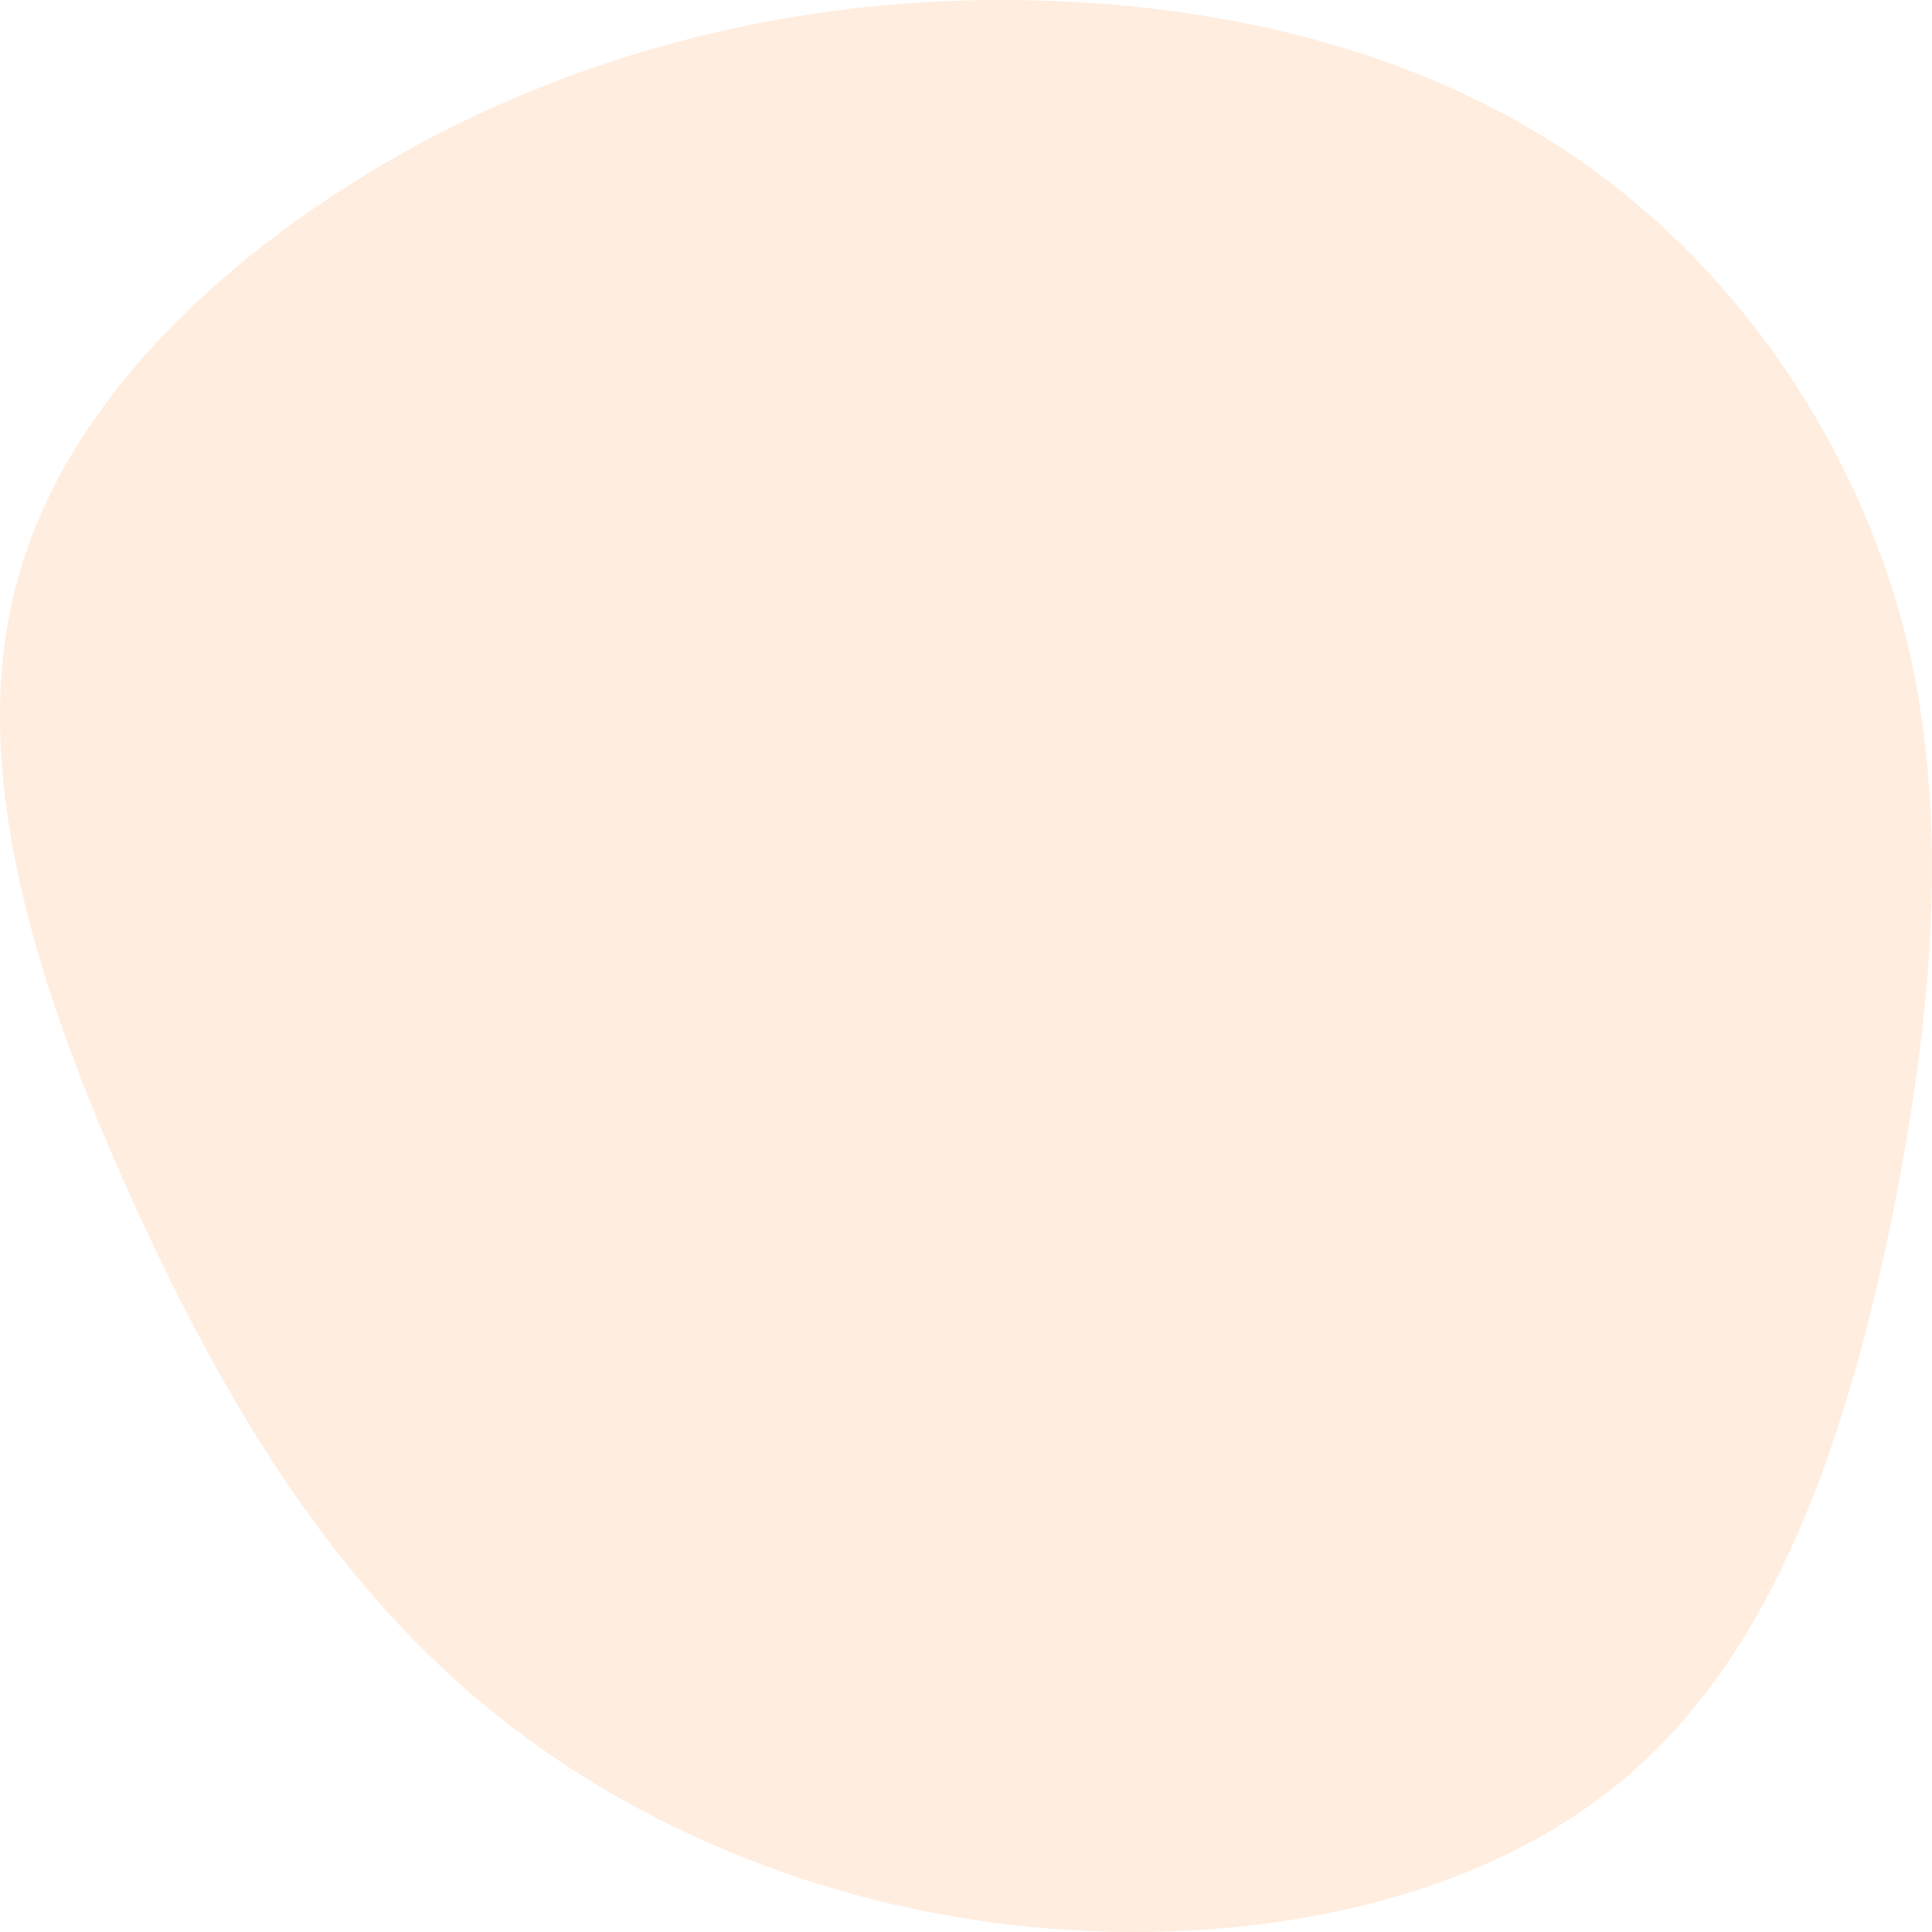
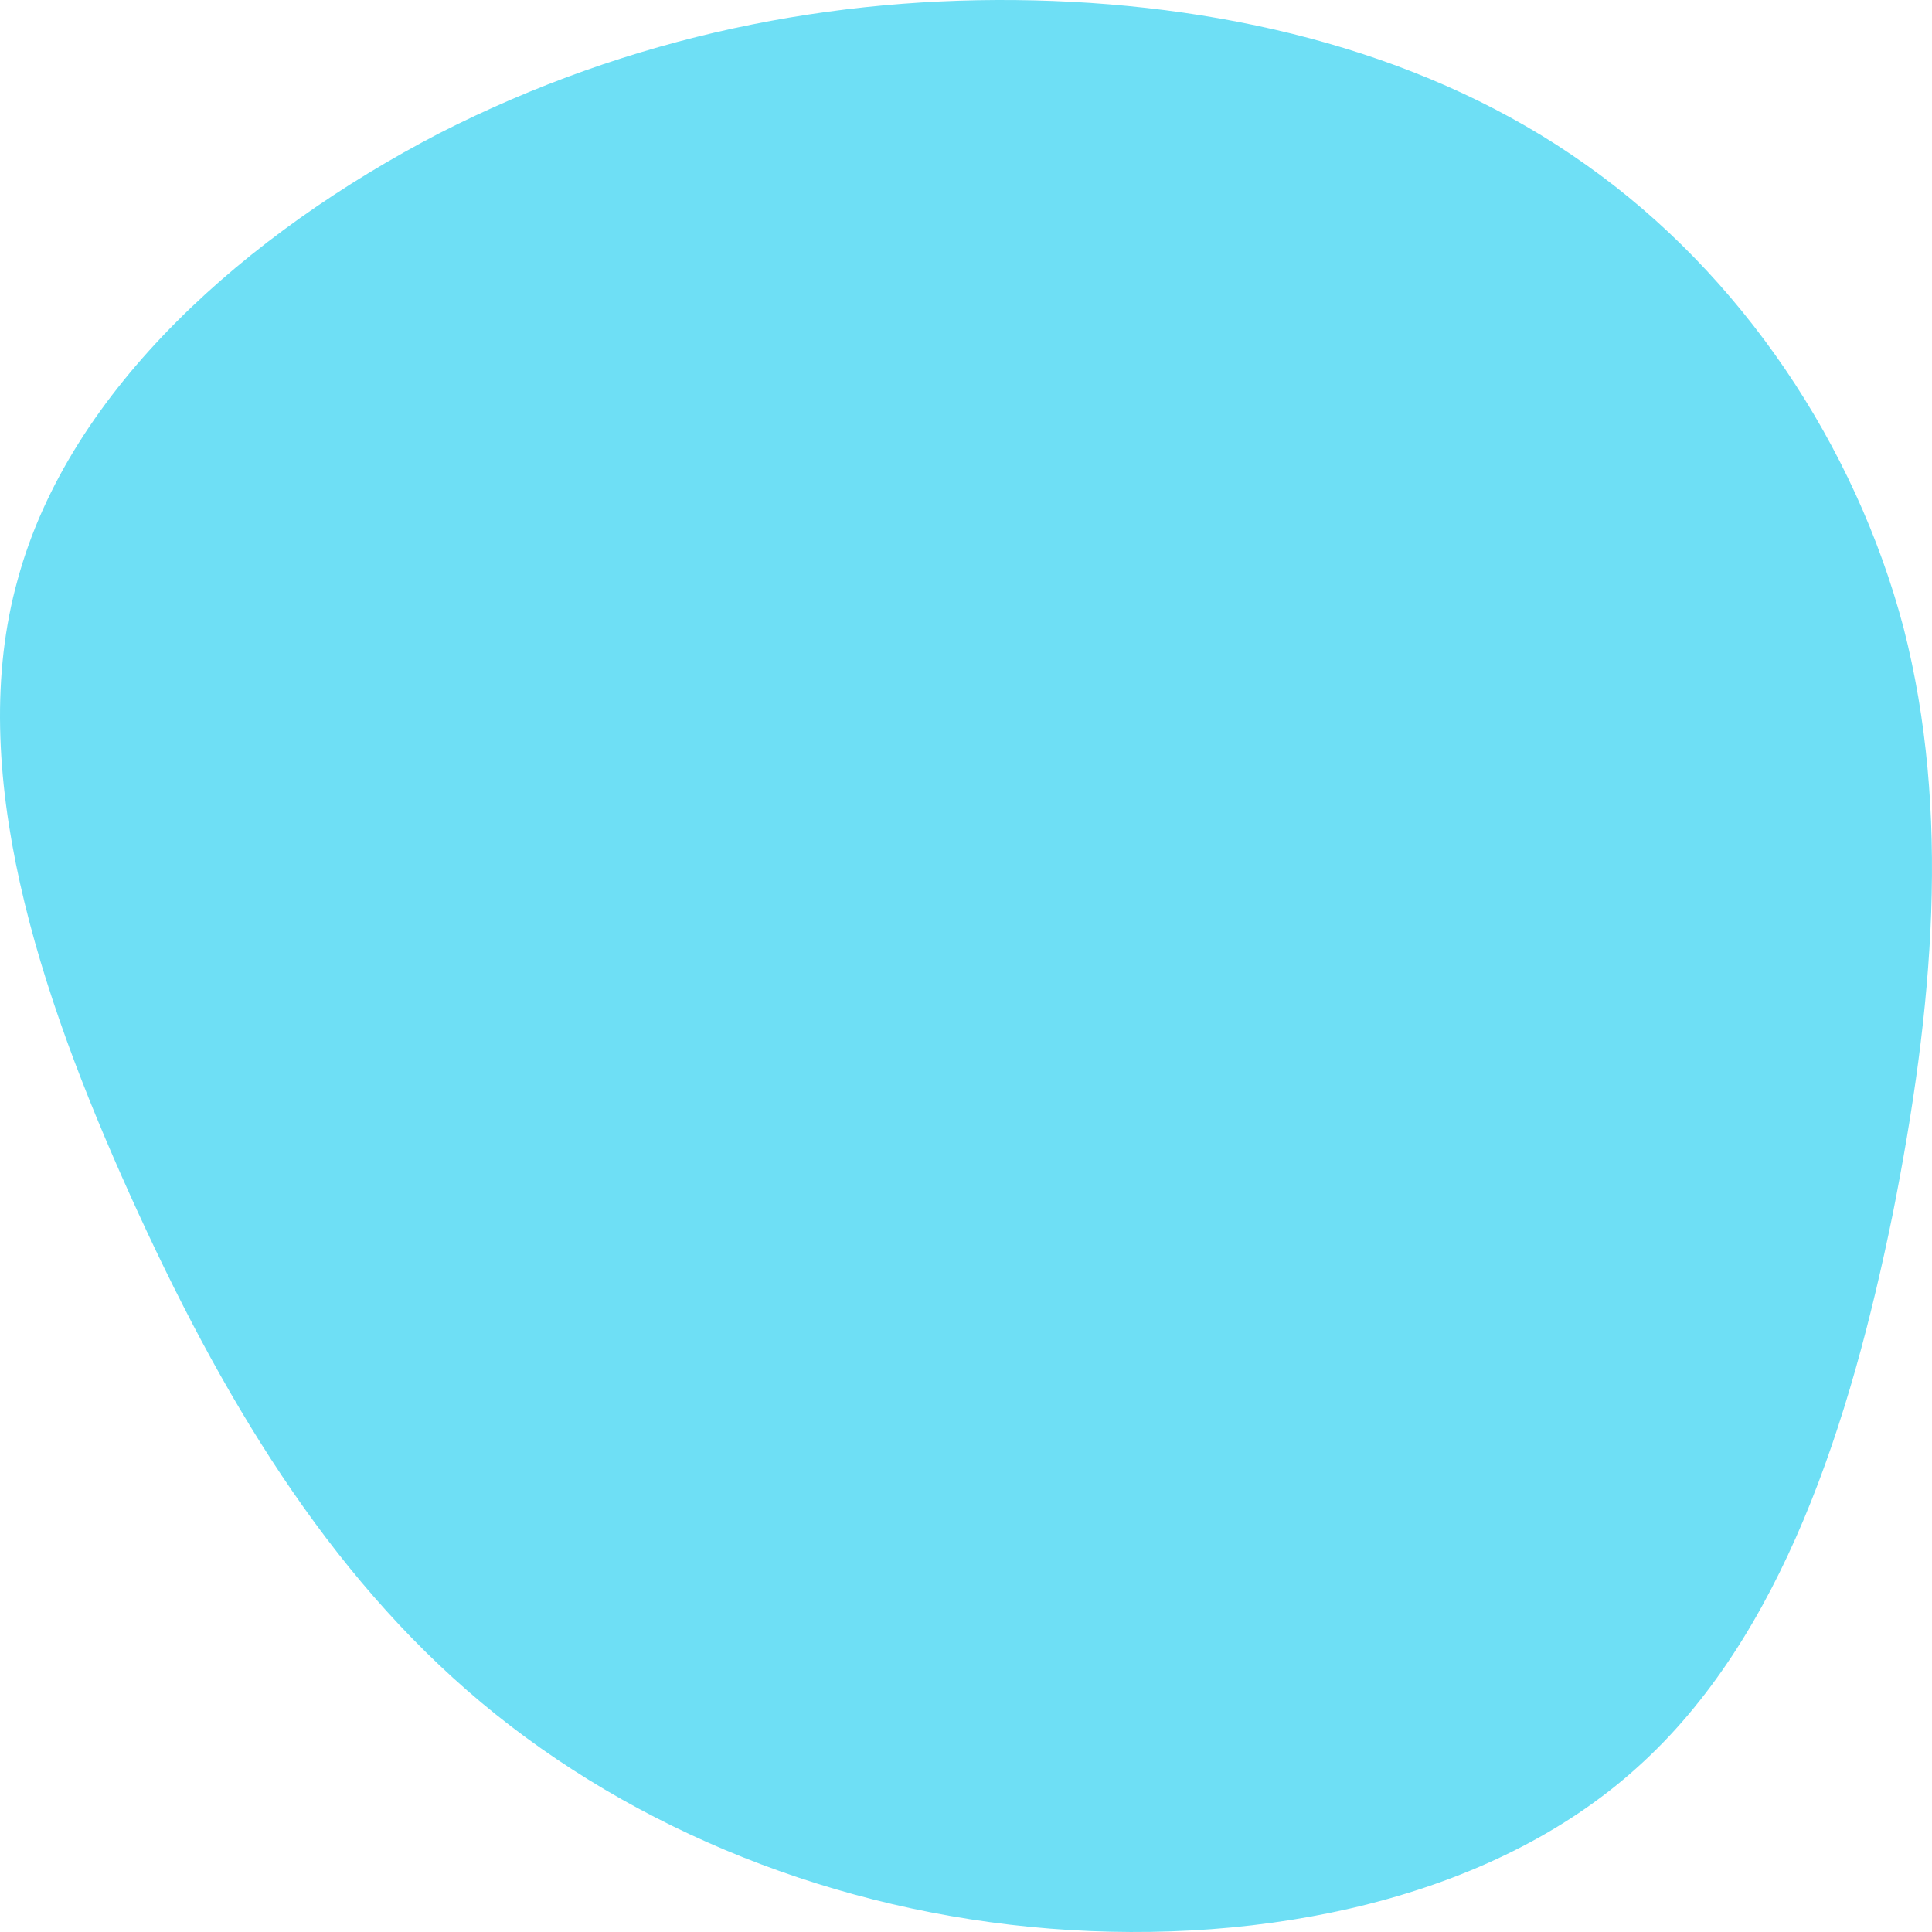
<svg xmlns="http://www.w3.org/2000/svg" width="505" height="505" viewBox="0 0 505 505" fill="none">
-   <path d="M414.573 43.078C455.283 71.834 484.948 116.39 497.571 164.106C509.879 212.137 505.461 263.329 494.731 317.365C483.686 371.401 466.013 427.965 427.827 462.093C389.642 496.537 330.312 508.545 274.454 504.121C218.595 499.697 165.893 478.525 125.814 445.029C85.419 411.217 57.648 364.765 33.979 312.309C10.31 259.853 -9.256 201.077 4.629 151.466C18.2 101.538 64.906 60.774 114.768 34.862C164.946 9.266 217.964 -1.162 270.351 0.102C322.738 1.366 374.178 14.322 414.573 43.078Z" fill="#FFEDDF" />
+   <path d="M414.573 43.078C455.283 71.834 484.948 116.39 497.571 164.106C509.879 212.137 505.461 263.329 494.731 317.365C483.686 371.401 466.013 427.965 427.827 462.093C389.642 496.537 330.312 508.545 274.454 504.121C218.595 499.697 165.893 478.525 125.814 445.029C85.419 411.217 57.648 364.765 33.979 312.309C10.31 259.853 -9.256 201.077 4.629 151.466C18.2 101.538 64.906 60.774 114.768 34.862C164.946 9.266 217.964 -1.162 270.351 0.102C322.738 1.366 374.178 14.322 414.573 43.078Z" fill="#6edff5" />
</svg>
